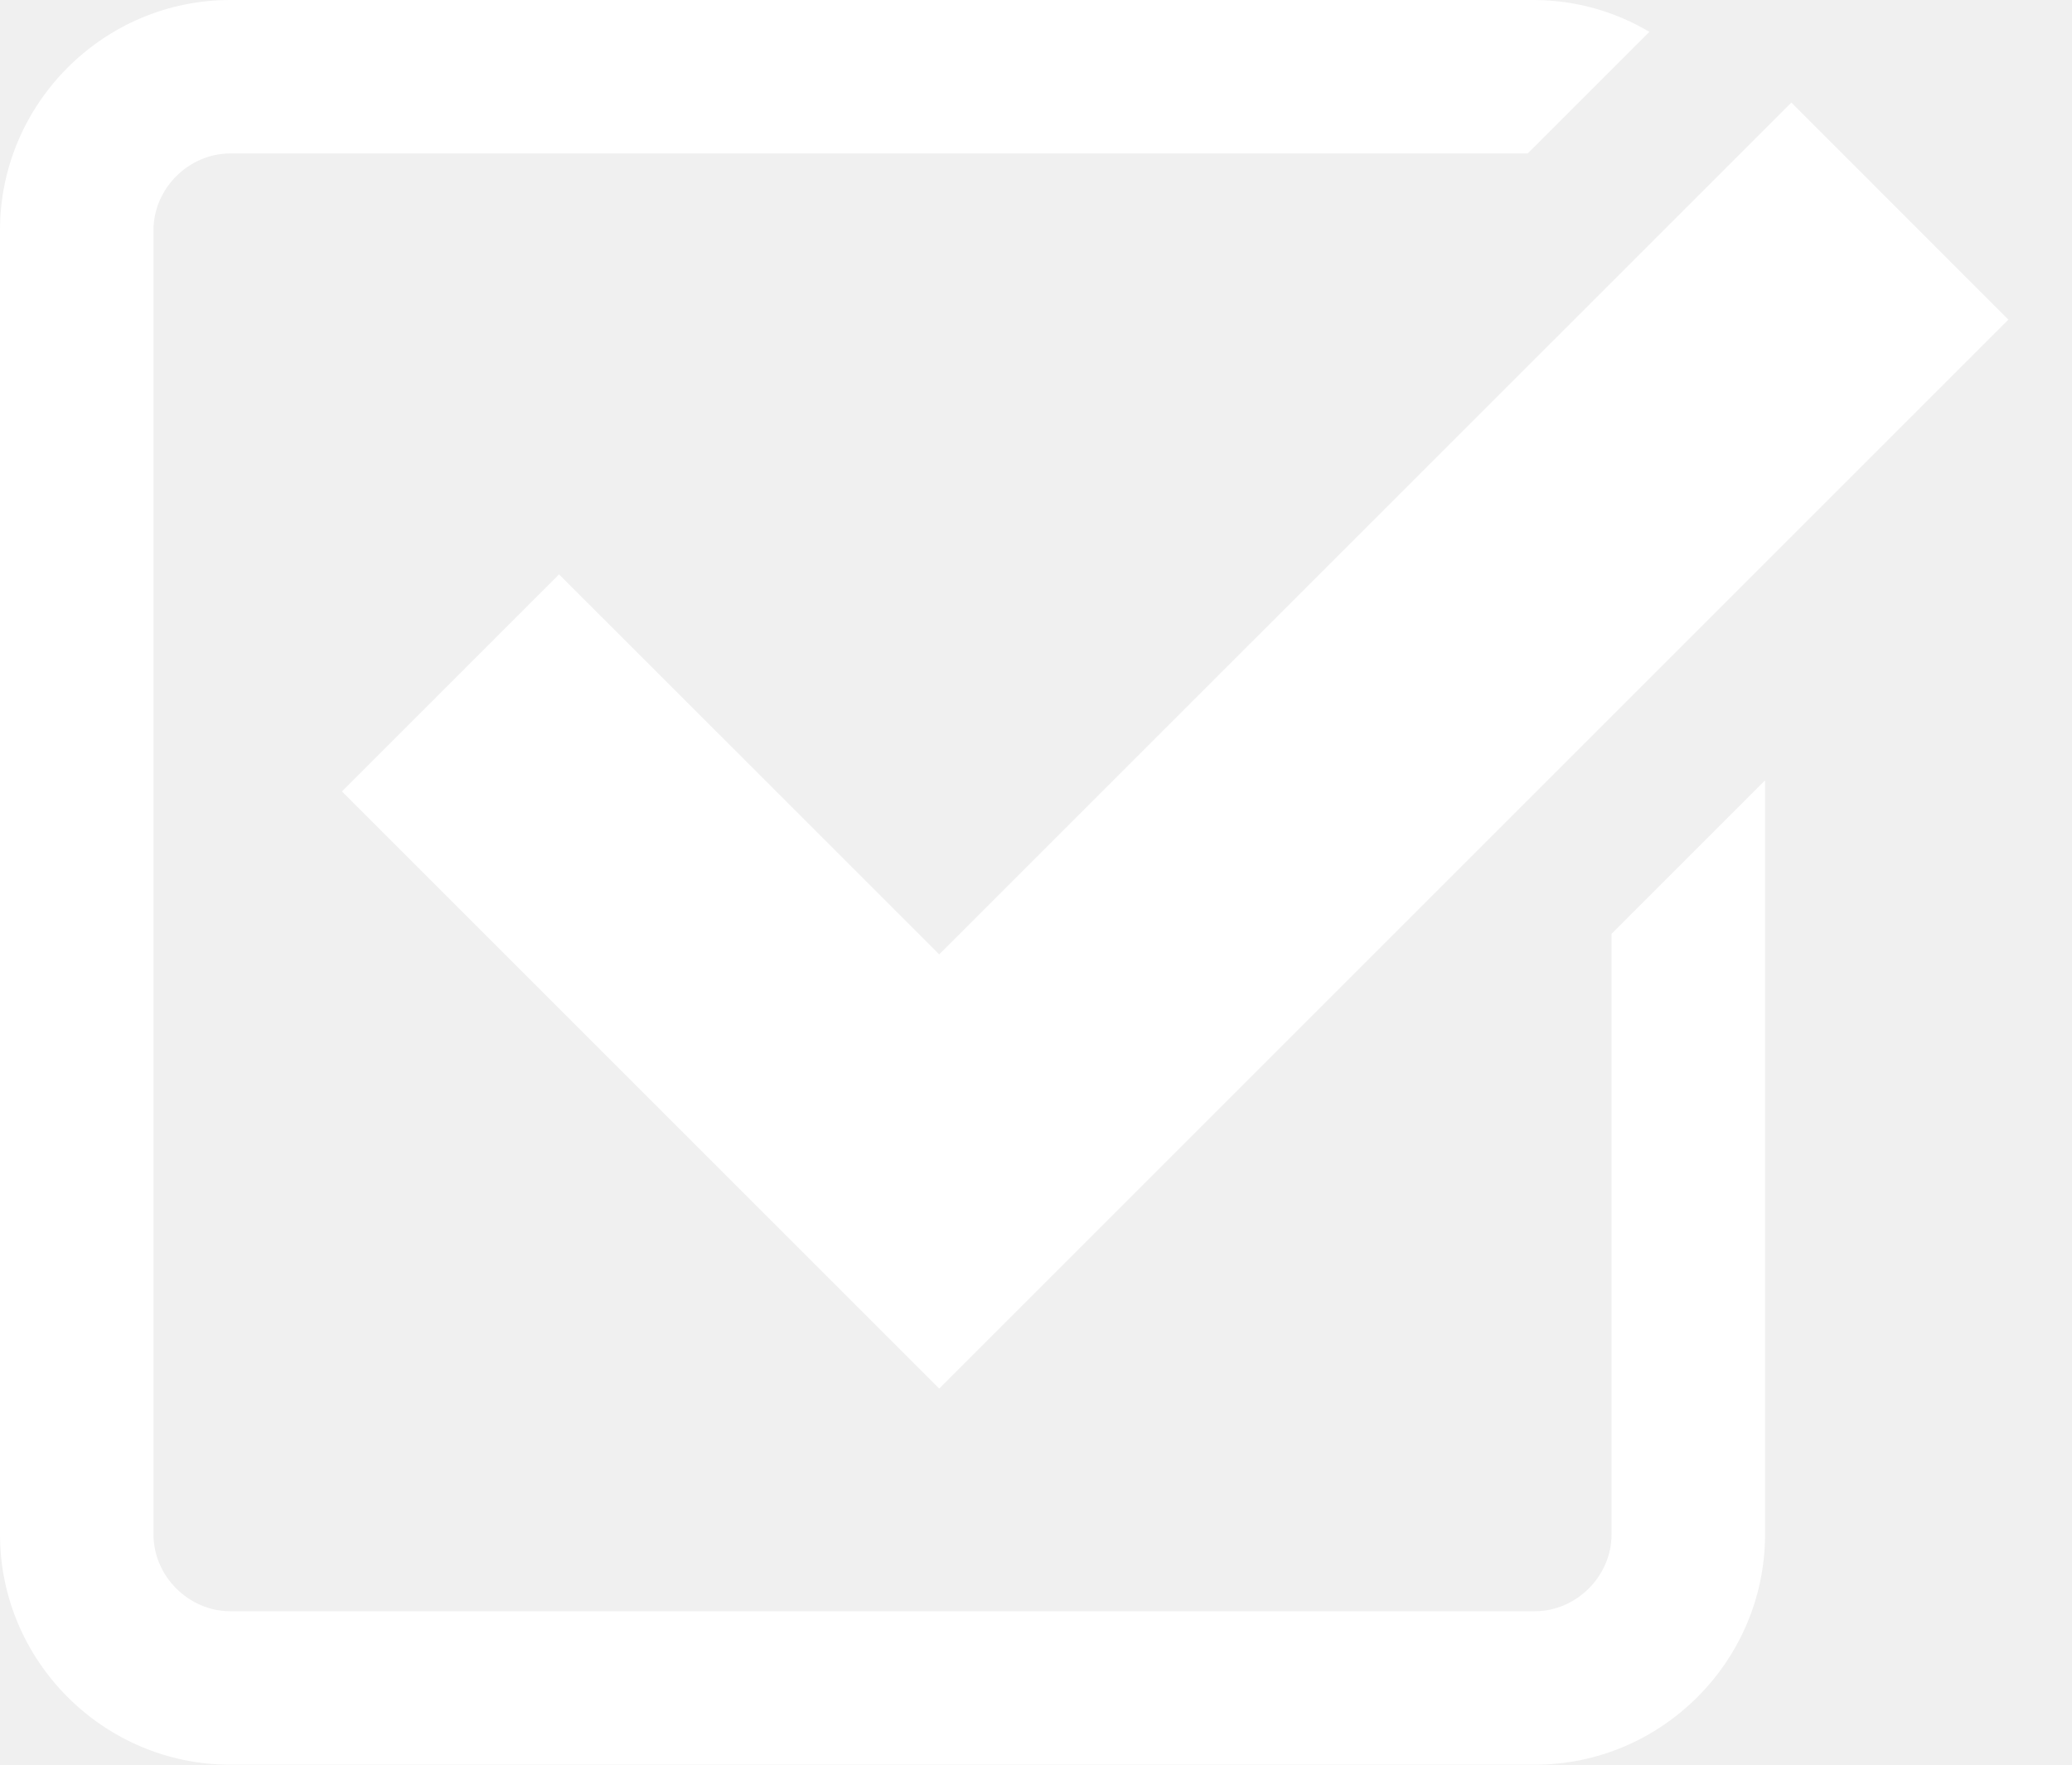
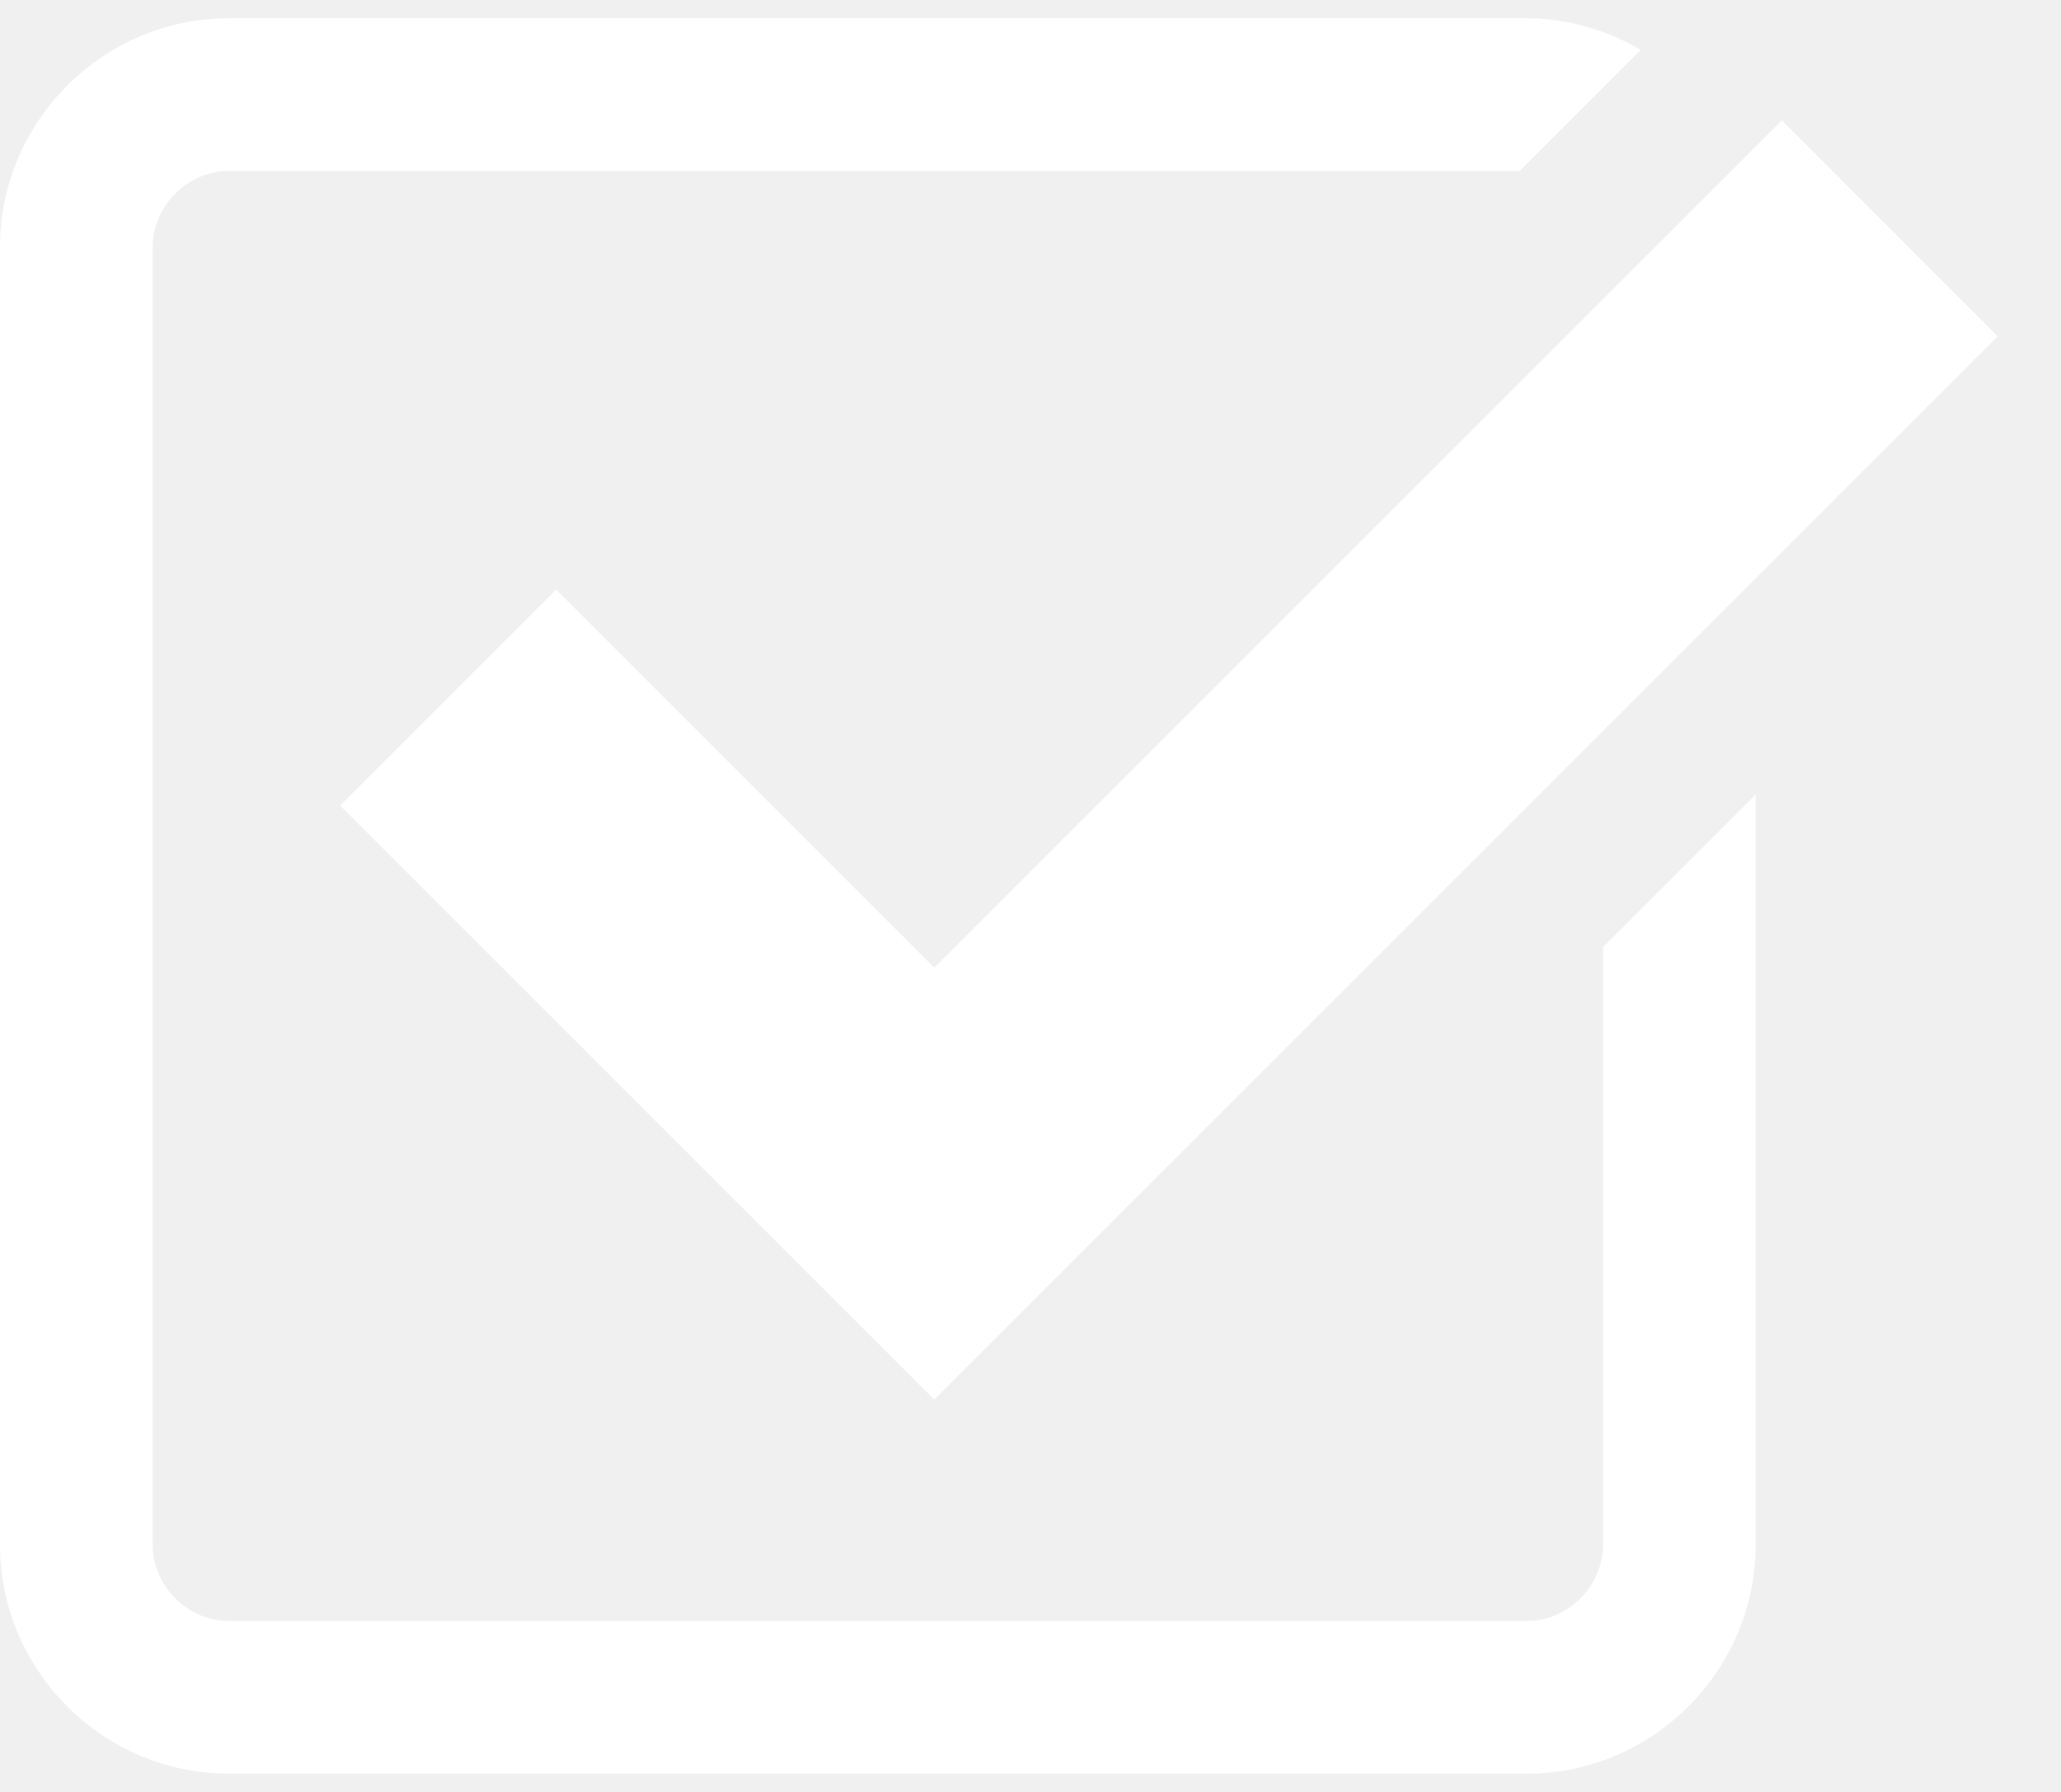
- <svg xmlns="http://www.w3.org/2000/svg" width="27" height="23" viewBox="0 0 27 23">
+ <svg xmlns="http://www.w3.org/2000/svg" width="23" height="20" viewBox="0 0 27 23">
  <path fill="#FFFFFF" d="M7.285 7.486l-2.829 2.829 7.783 7.783L26.171 4.166l-2.828-2.829-11.104 11.102z" />
  <path fill="#FFFFFF" d="M21 20c0 .542-.458 1-1 1H3c-.542 0-1-.458-1-1V3c0-.542.458-1 1-1h16.908L21.493.415A2.96 2.96 0 0 0 20 0H3C1.35 0 0 1.35 0 3v17c0 1.65 1.35 3 3 3h17c1.65 0 3-1.35 3-3v-9.829l-2 2V20z" />
</svg>
